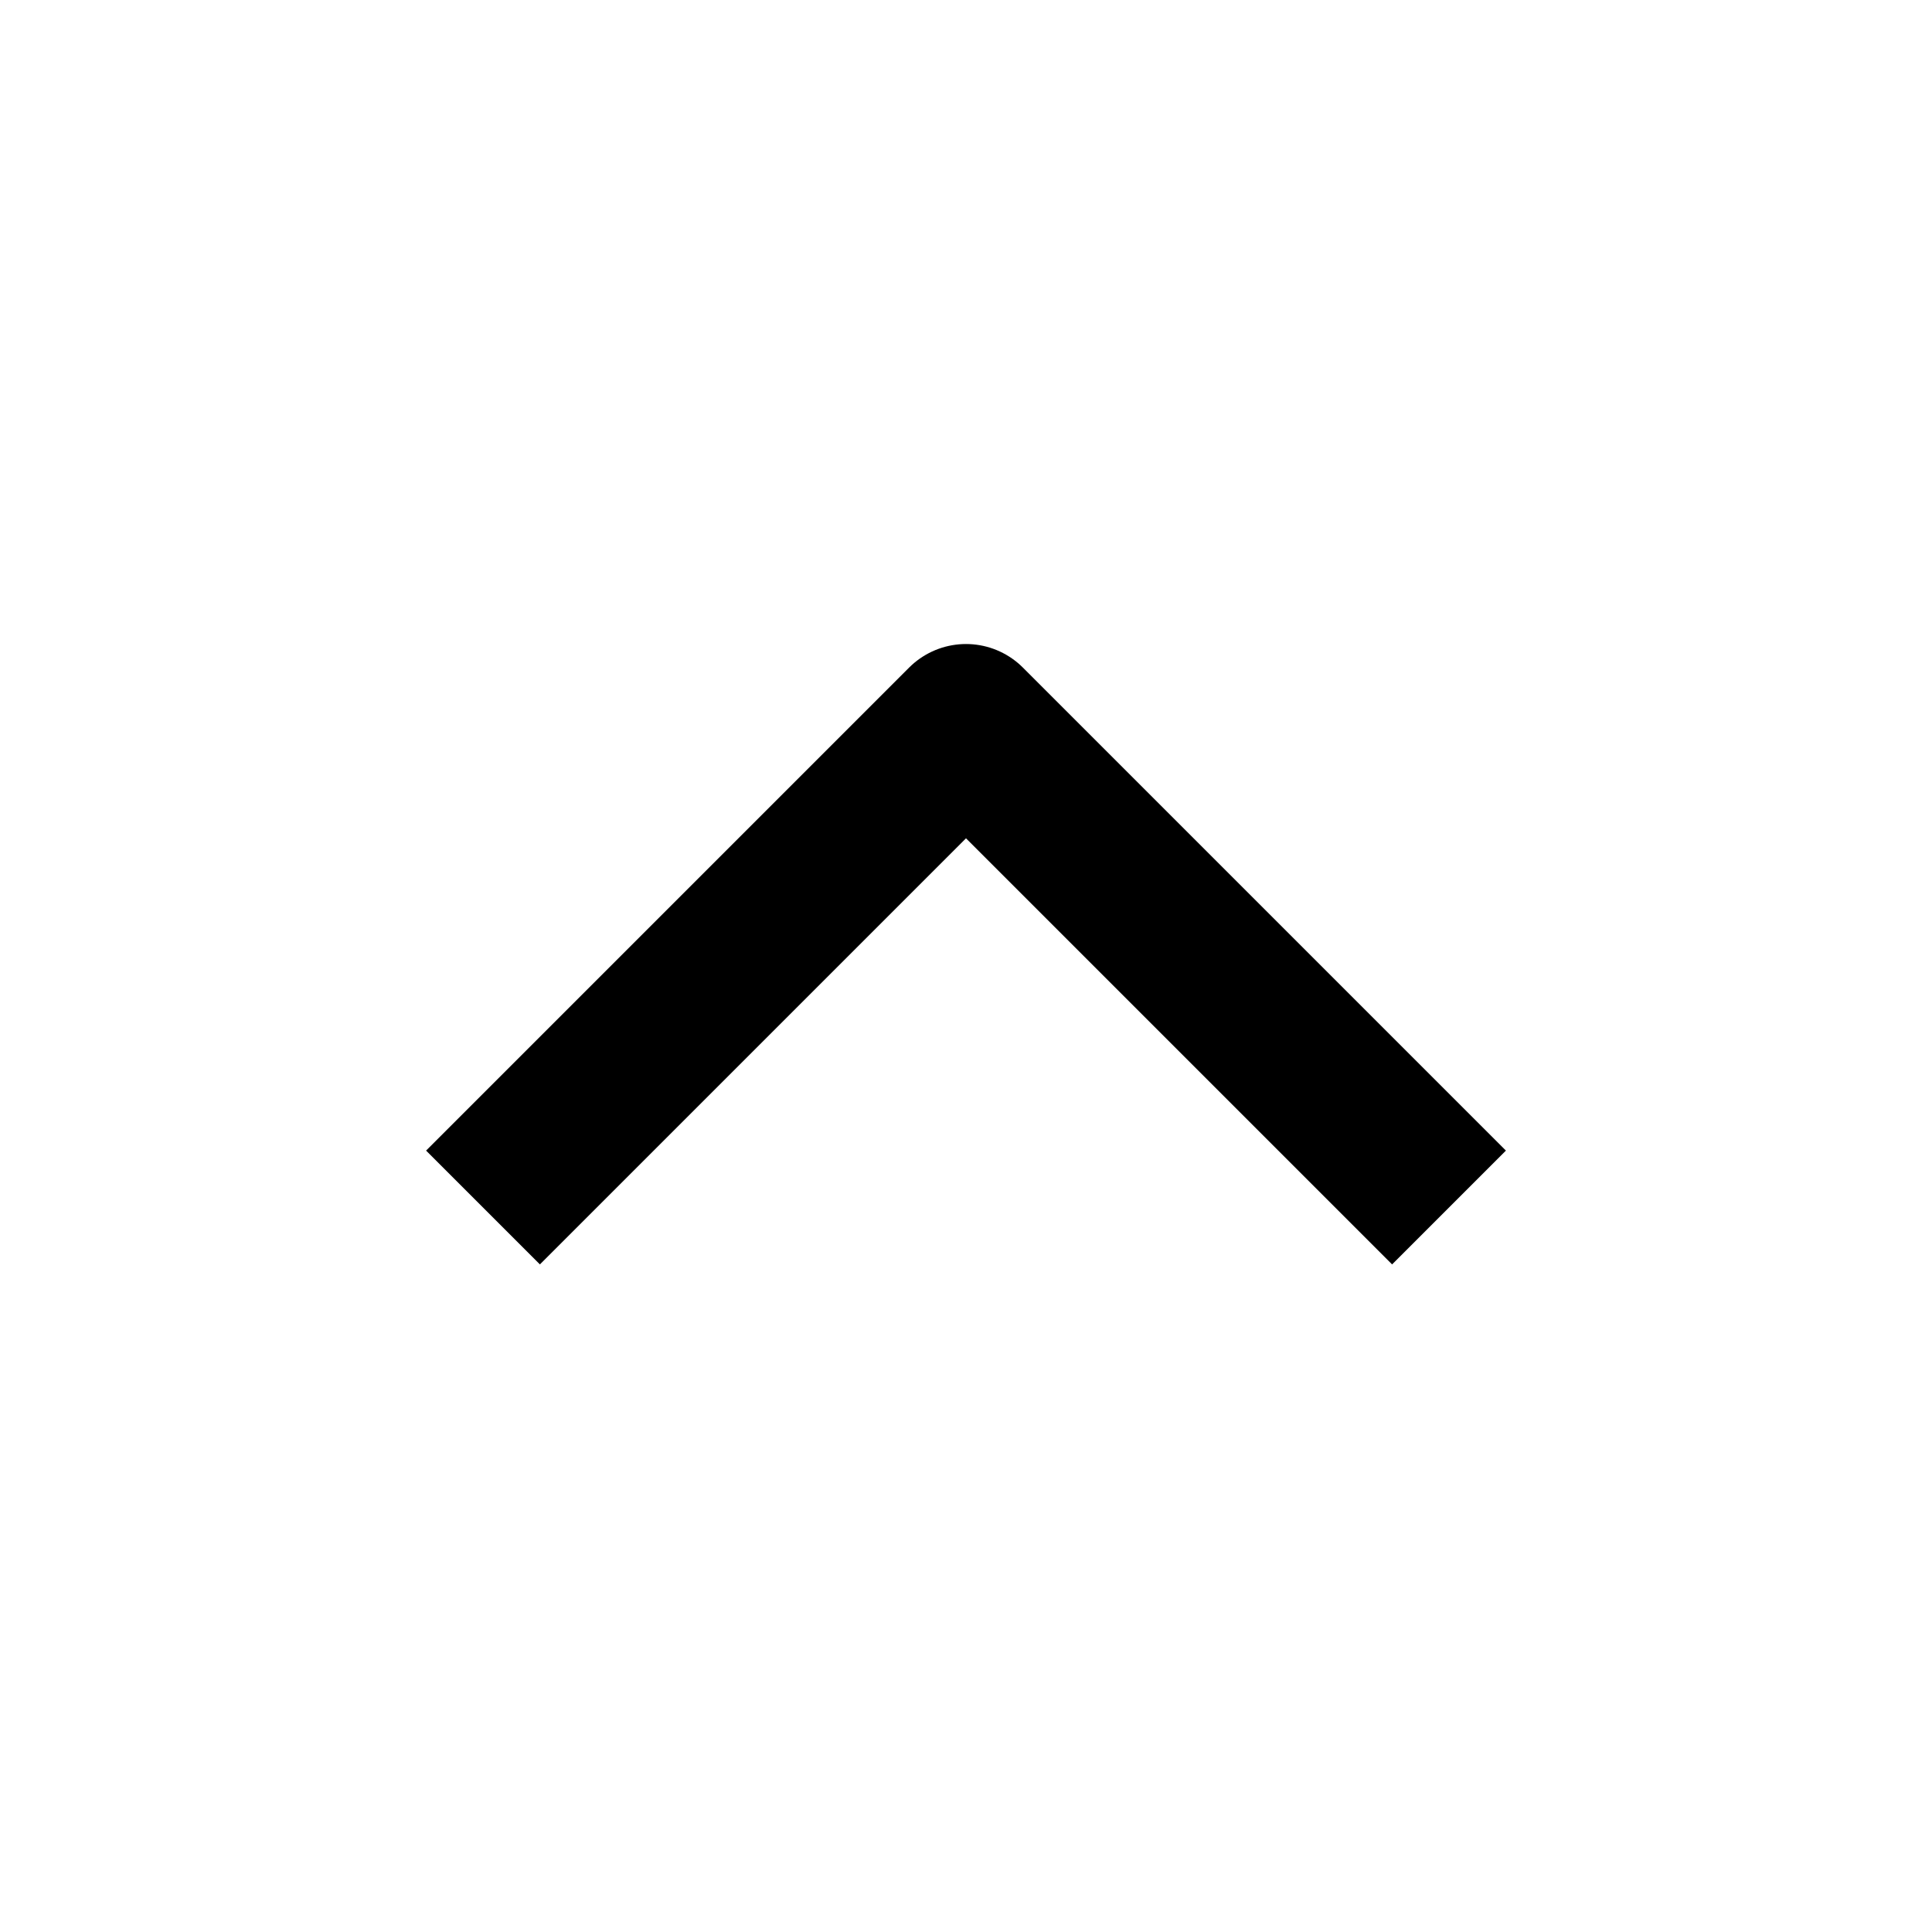
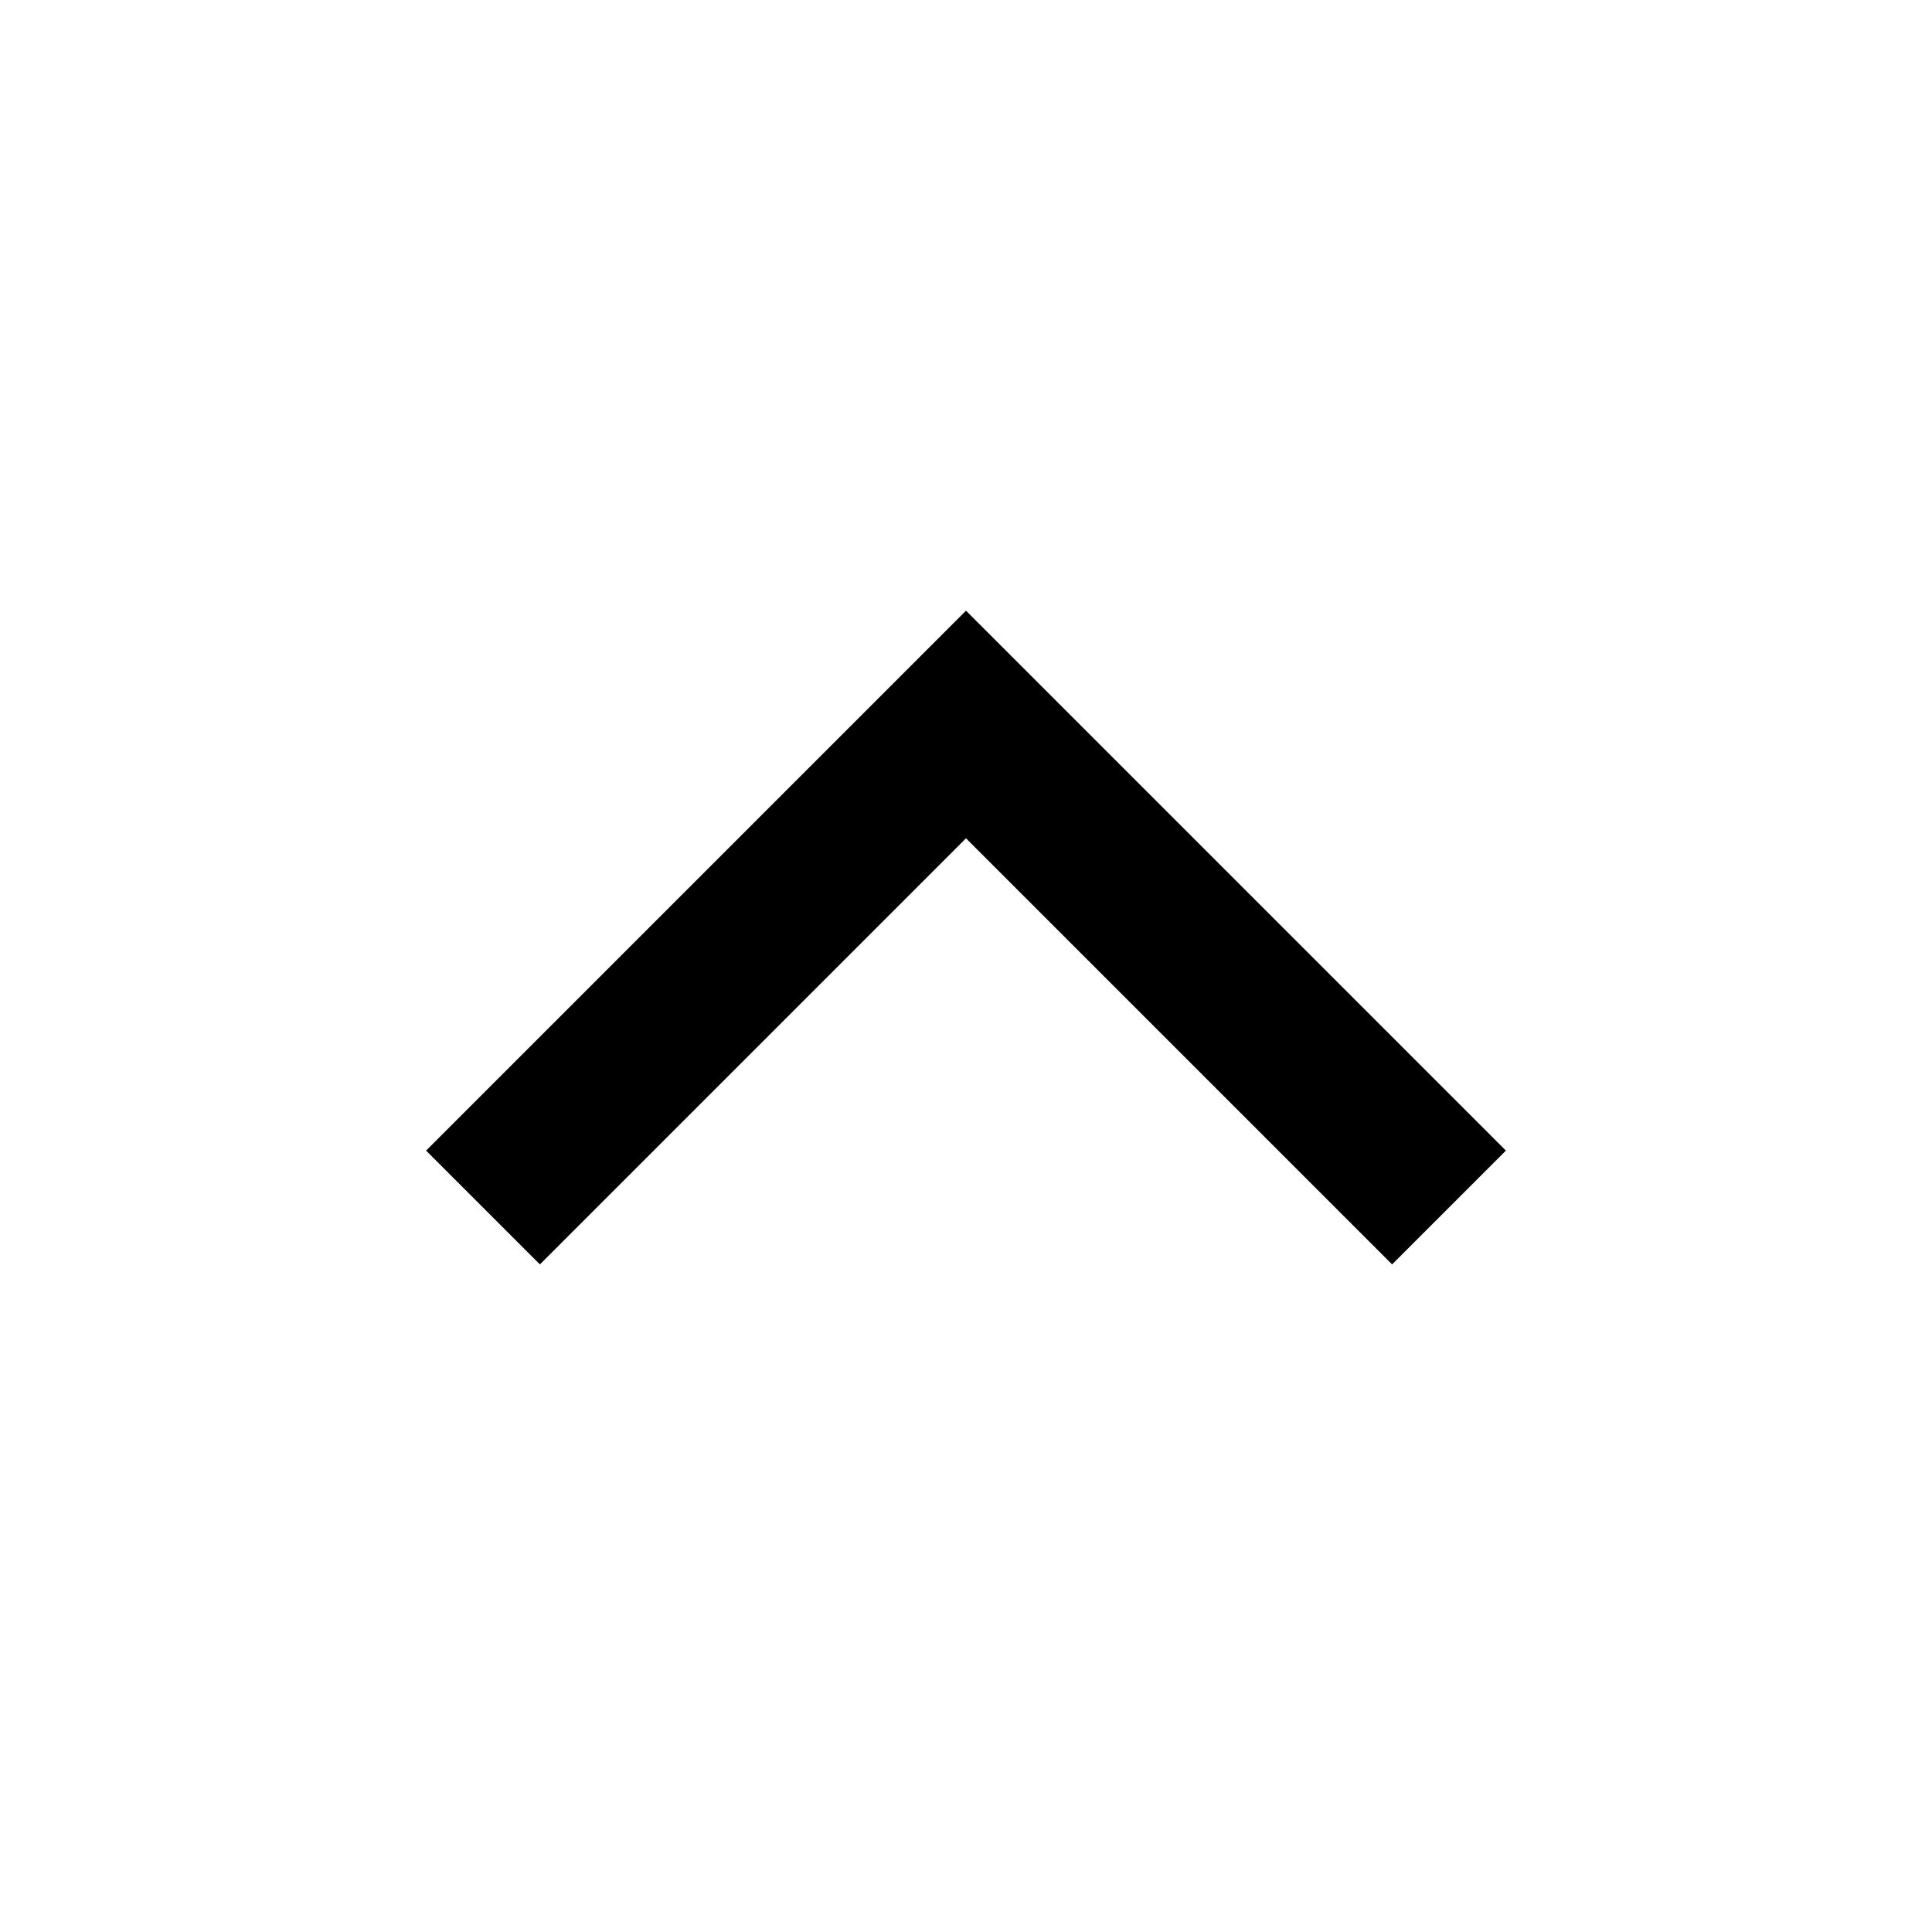
<svg xmlns="http://www.w3.org/2000/svg" width="16" height="16" viewBox="0 0 16 16" fill="none">
-   <path d="M12 10L8 6L4 10" stroke="black" stroke-width="1.333" strokeLinecap="round" stroke-linejoin="round" />
+   <path d="M12 10L8 6L4 10" stroke="black" stroke-width="1.333" strokeLinecap="round" strokeLinejoin="round" />
</svg>
